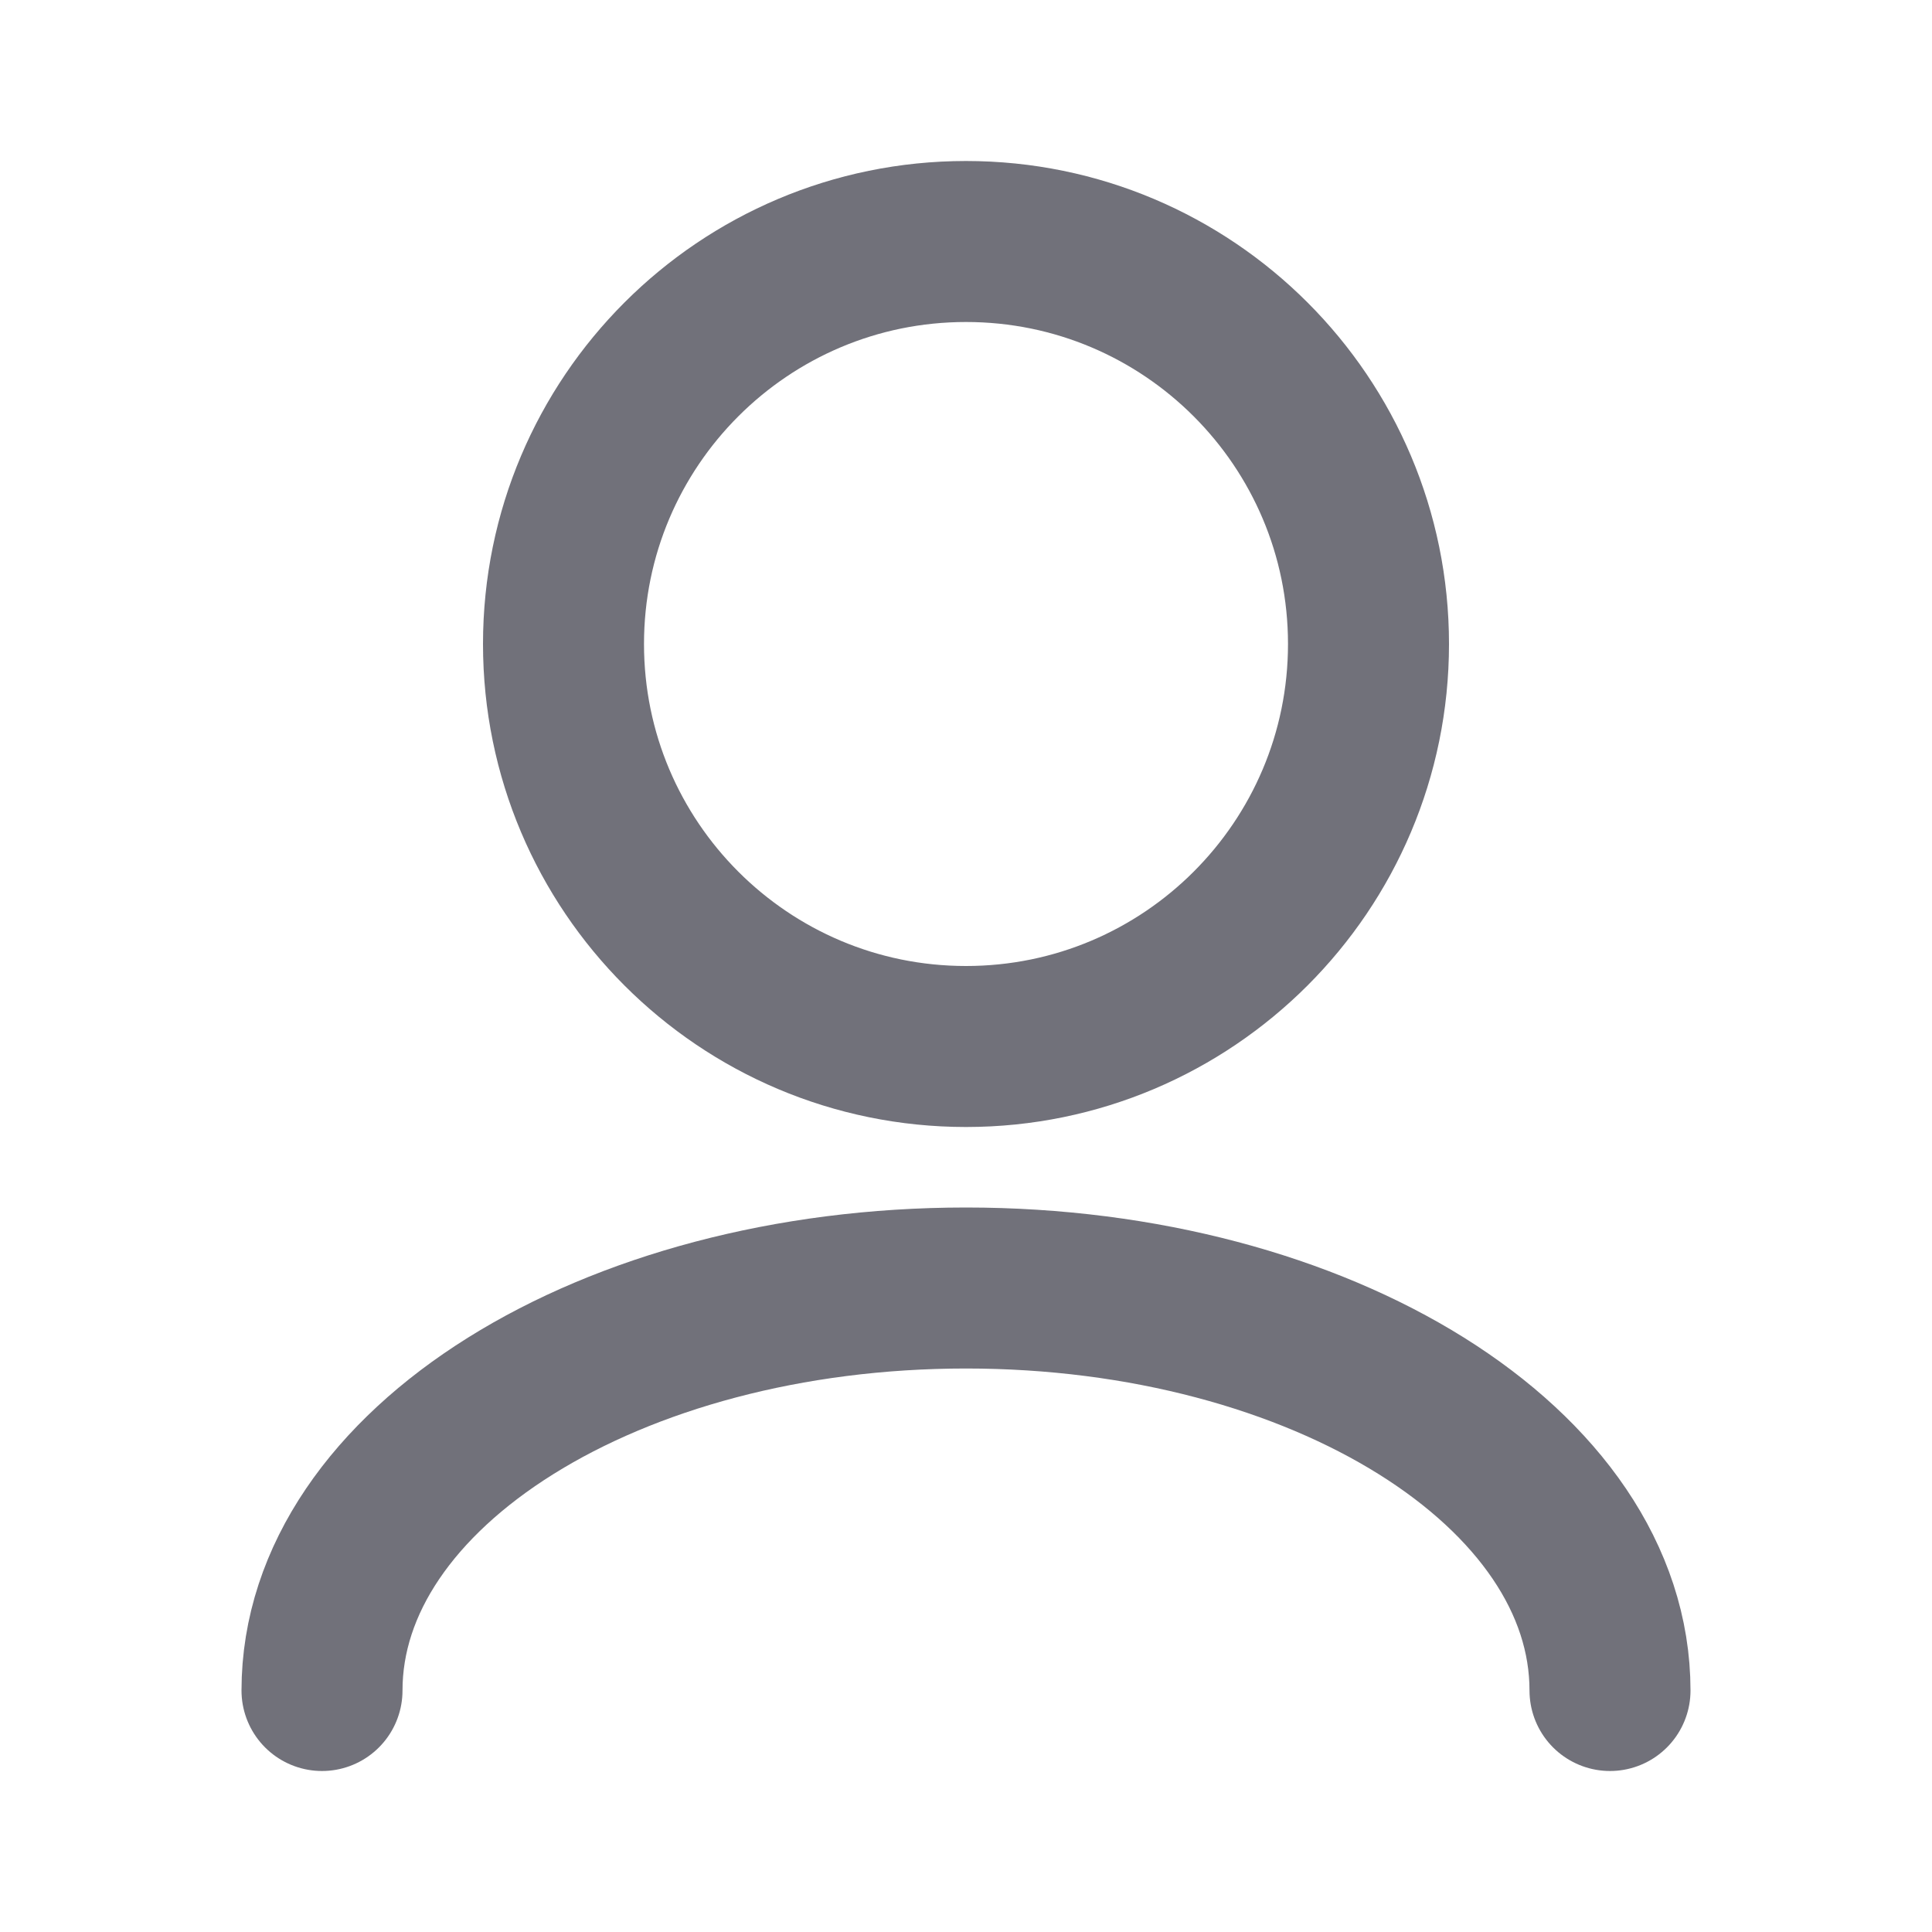
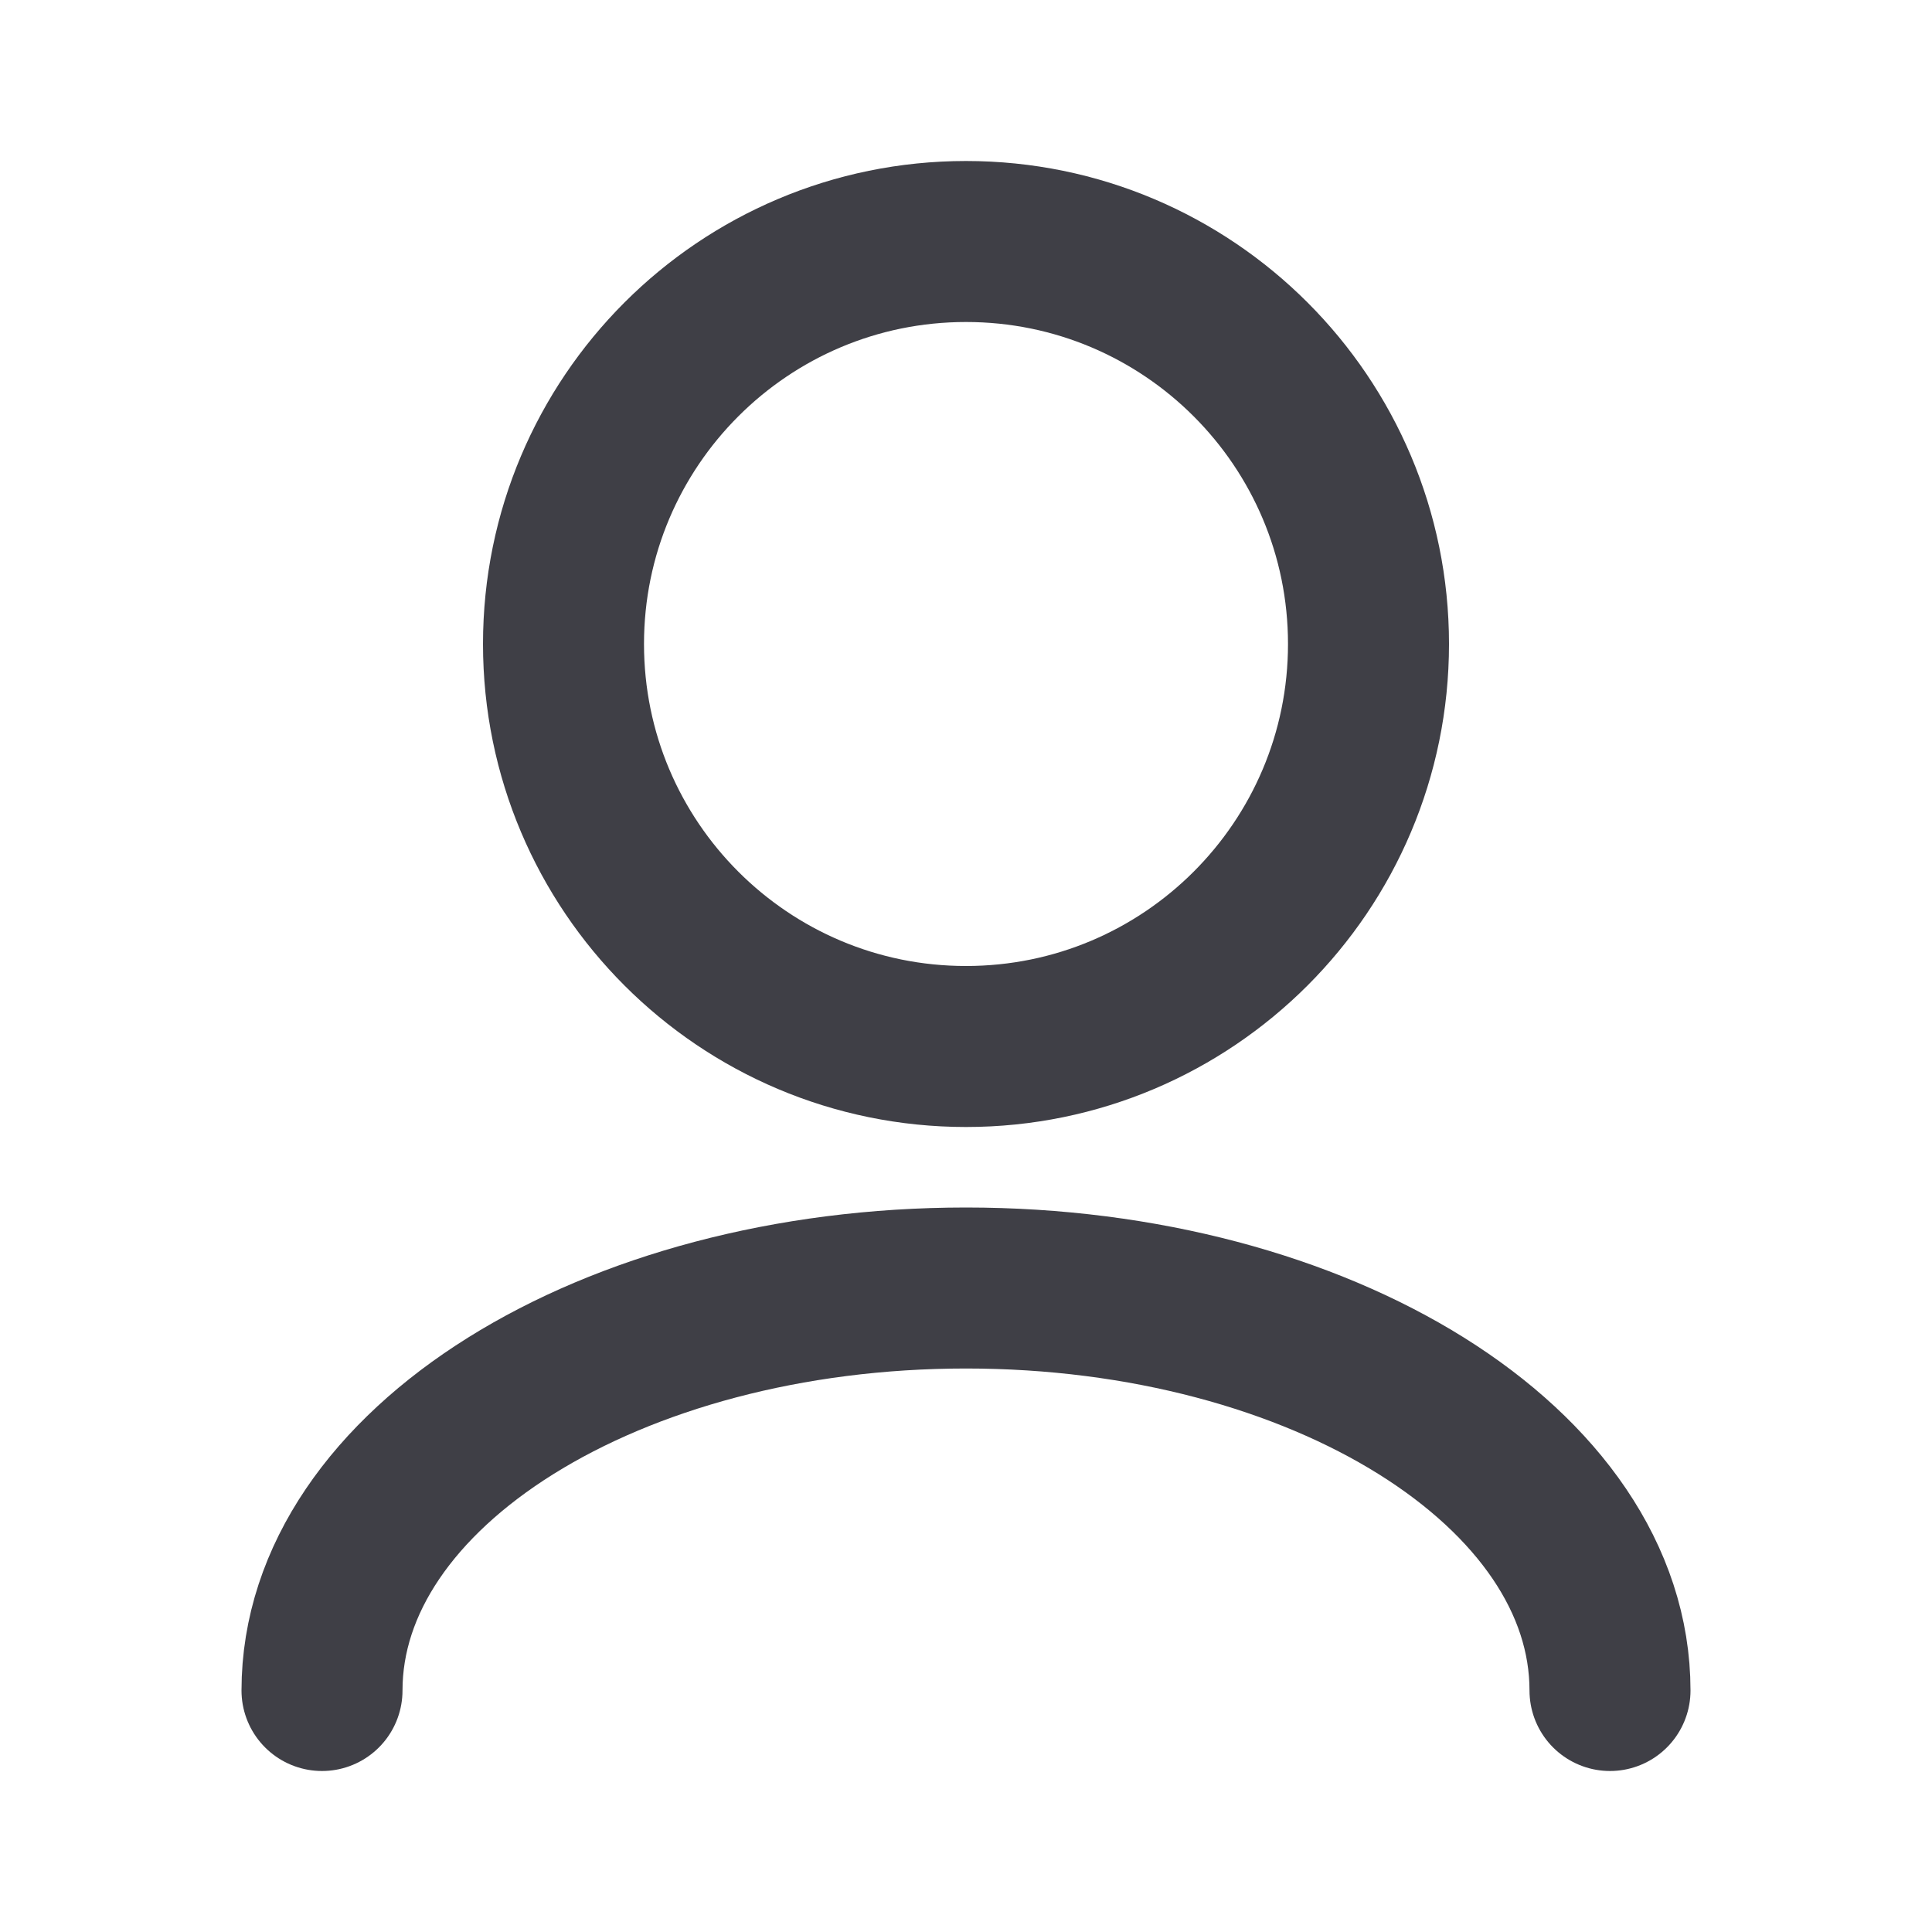
<svg xmlns="http://www.w3.org/2000/svg" width="800px" height="800px" viewBox="0 0 24 24" fill="none">
  <g id="User / User_02">
-     <path id="Vector" d="M20 21C20 18.239 16.418 16 12 16C7.582 16 4 18.239 4 21M12 13C9.239 13 7 10.761 7 8C7 5.239 9.239 3 12 3C14.761 3 17 5.239 17 8C17 10.761 14.761 13 12 13Z" stroke="#71717a" stroke-width="2" stroke-linecap="round" stroke-linejoin="round" />
+     <path id="Vector" d="M20 21C20 18.239 16.418 16 12 16C7.582 16 4 18.239 4 21M12 13C9.239 13 7 10.761 7 8C7 5.239 9.239 3 12 3C14.761 3 17 5.239 17 8C17 10.761 14.761 13 12 13Z" stroke="#3f3f46" stroke-width="2" stroke-linecap="round" stroke-linejoin="round" />
  </g>
</svg>
